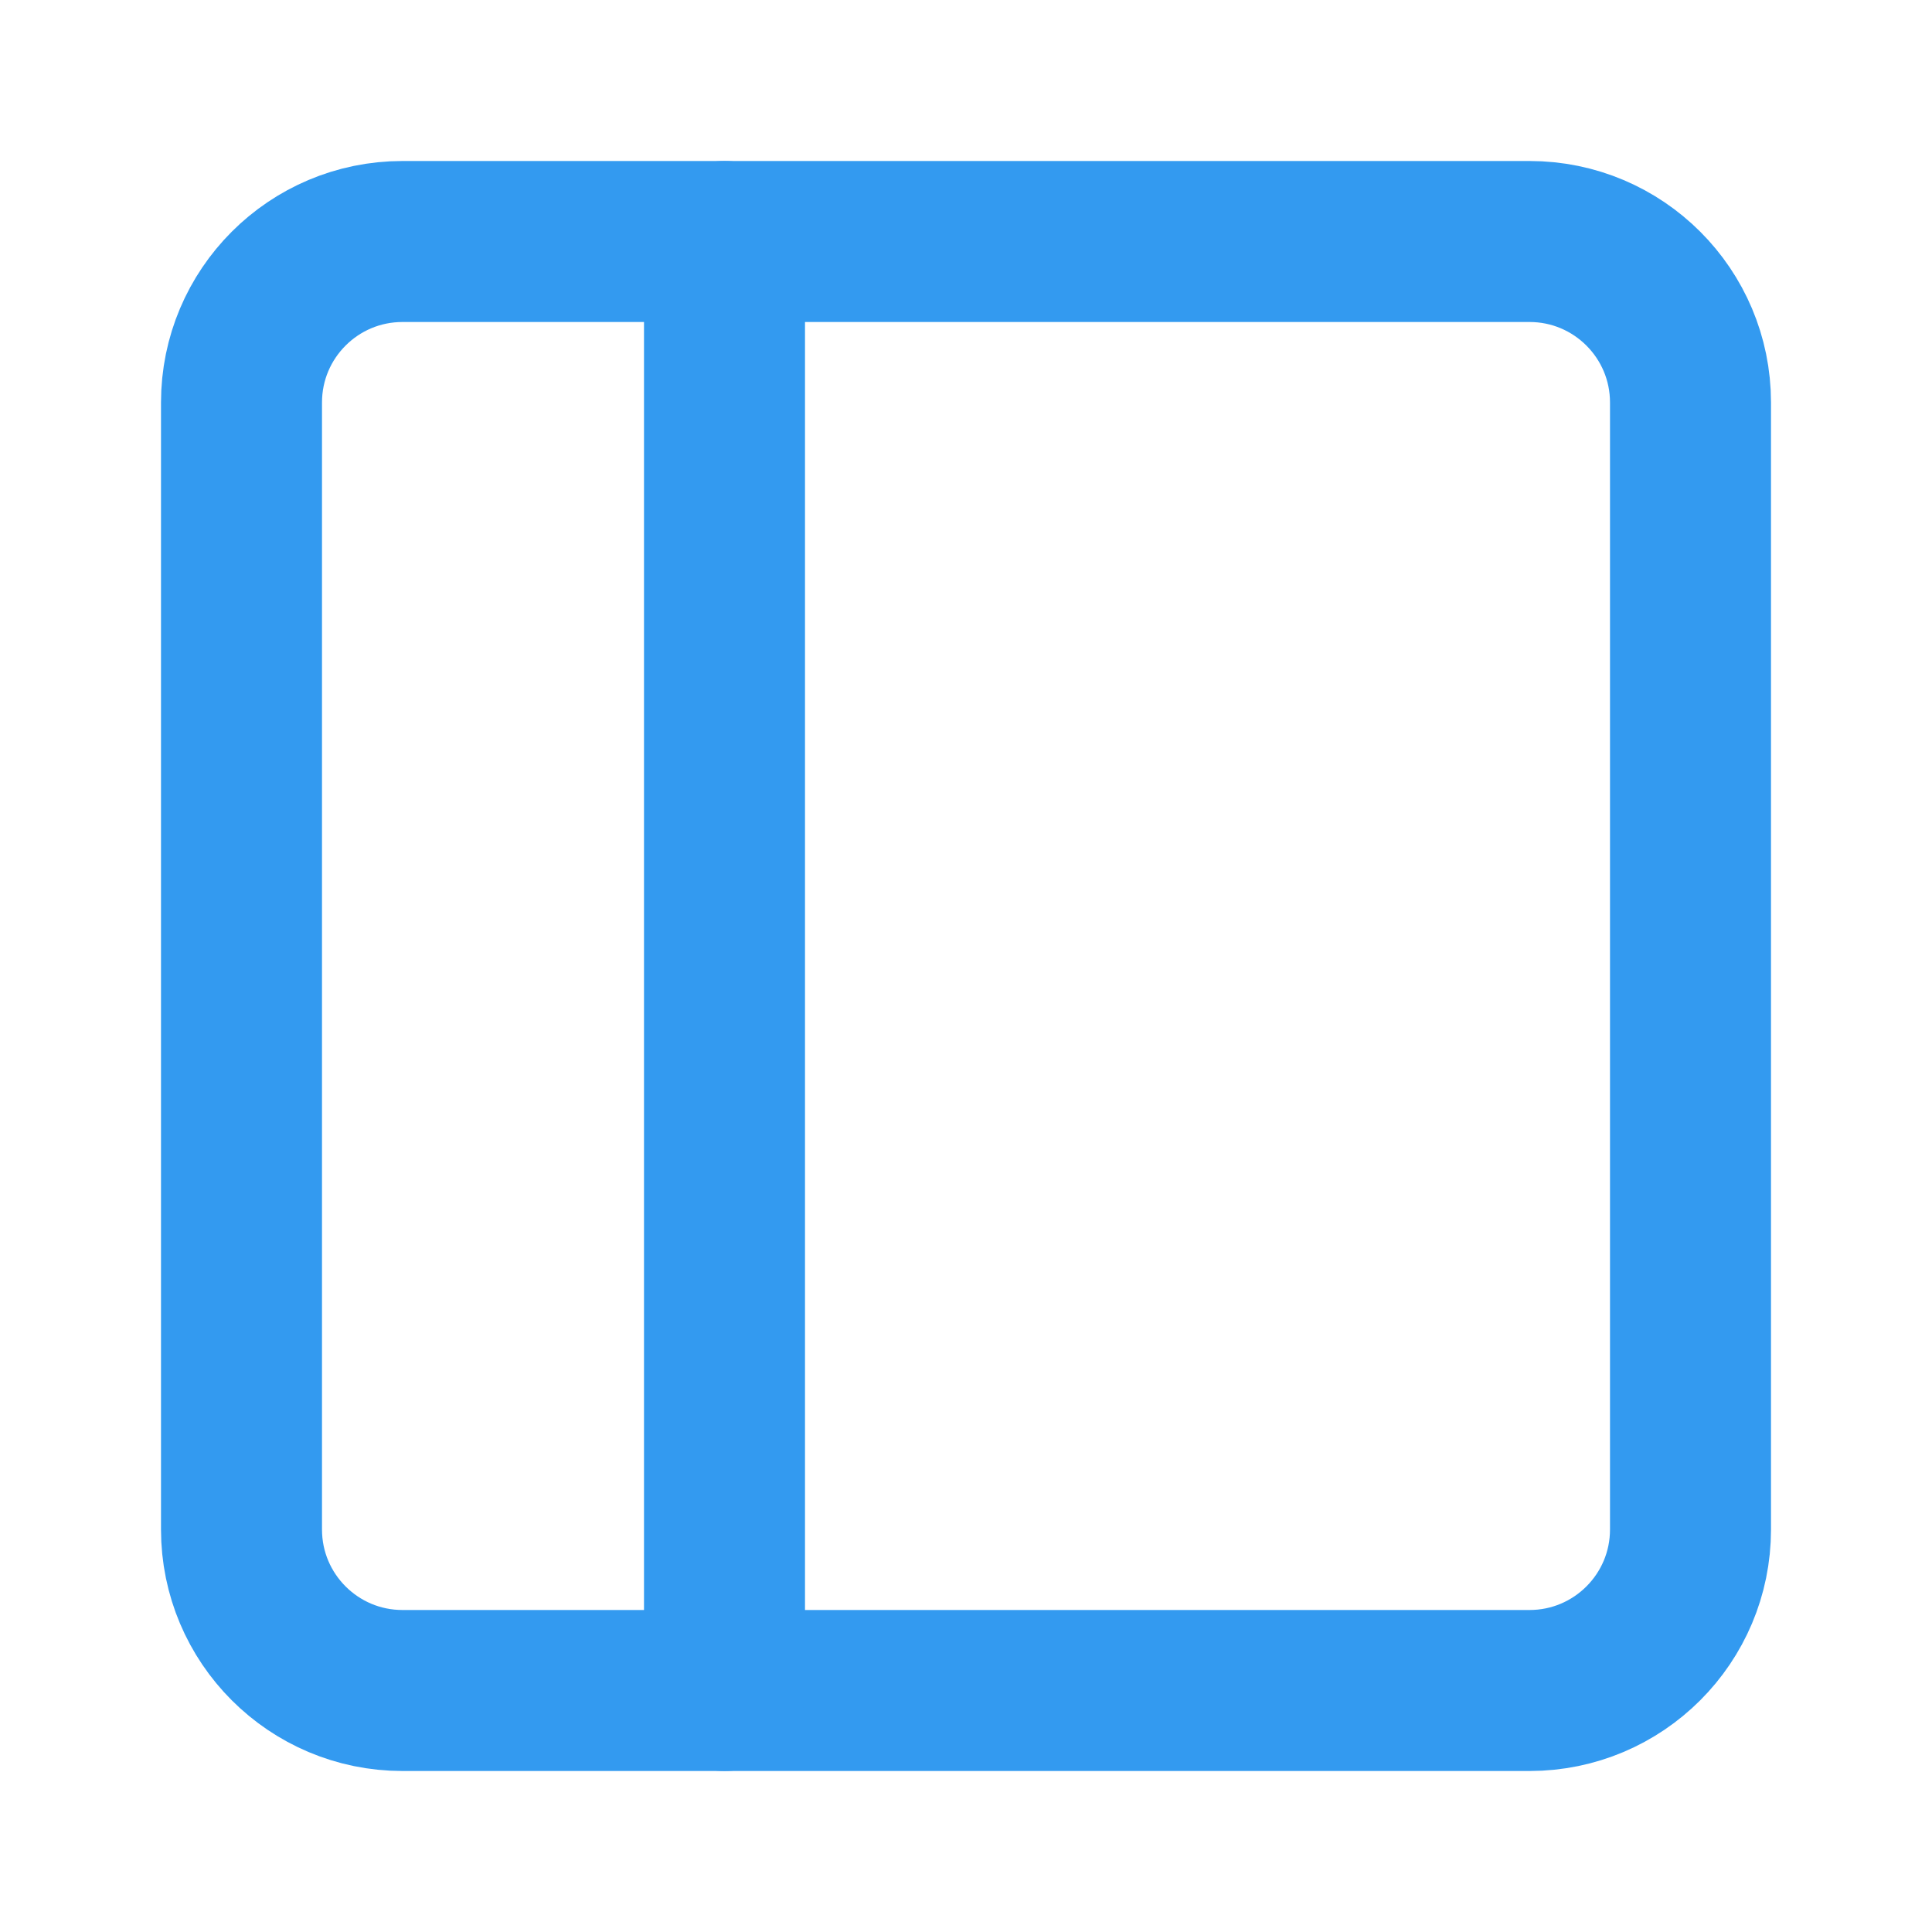
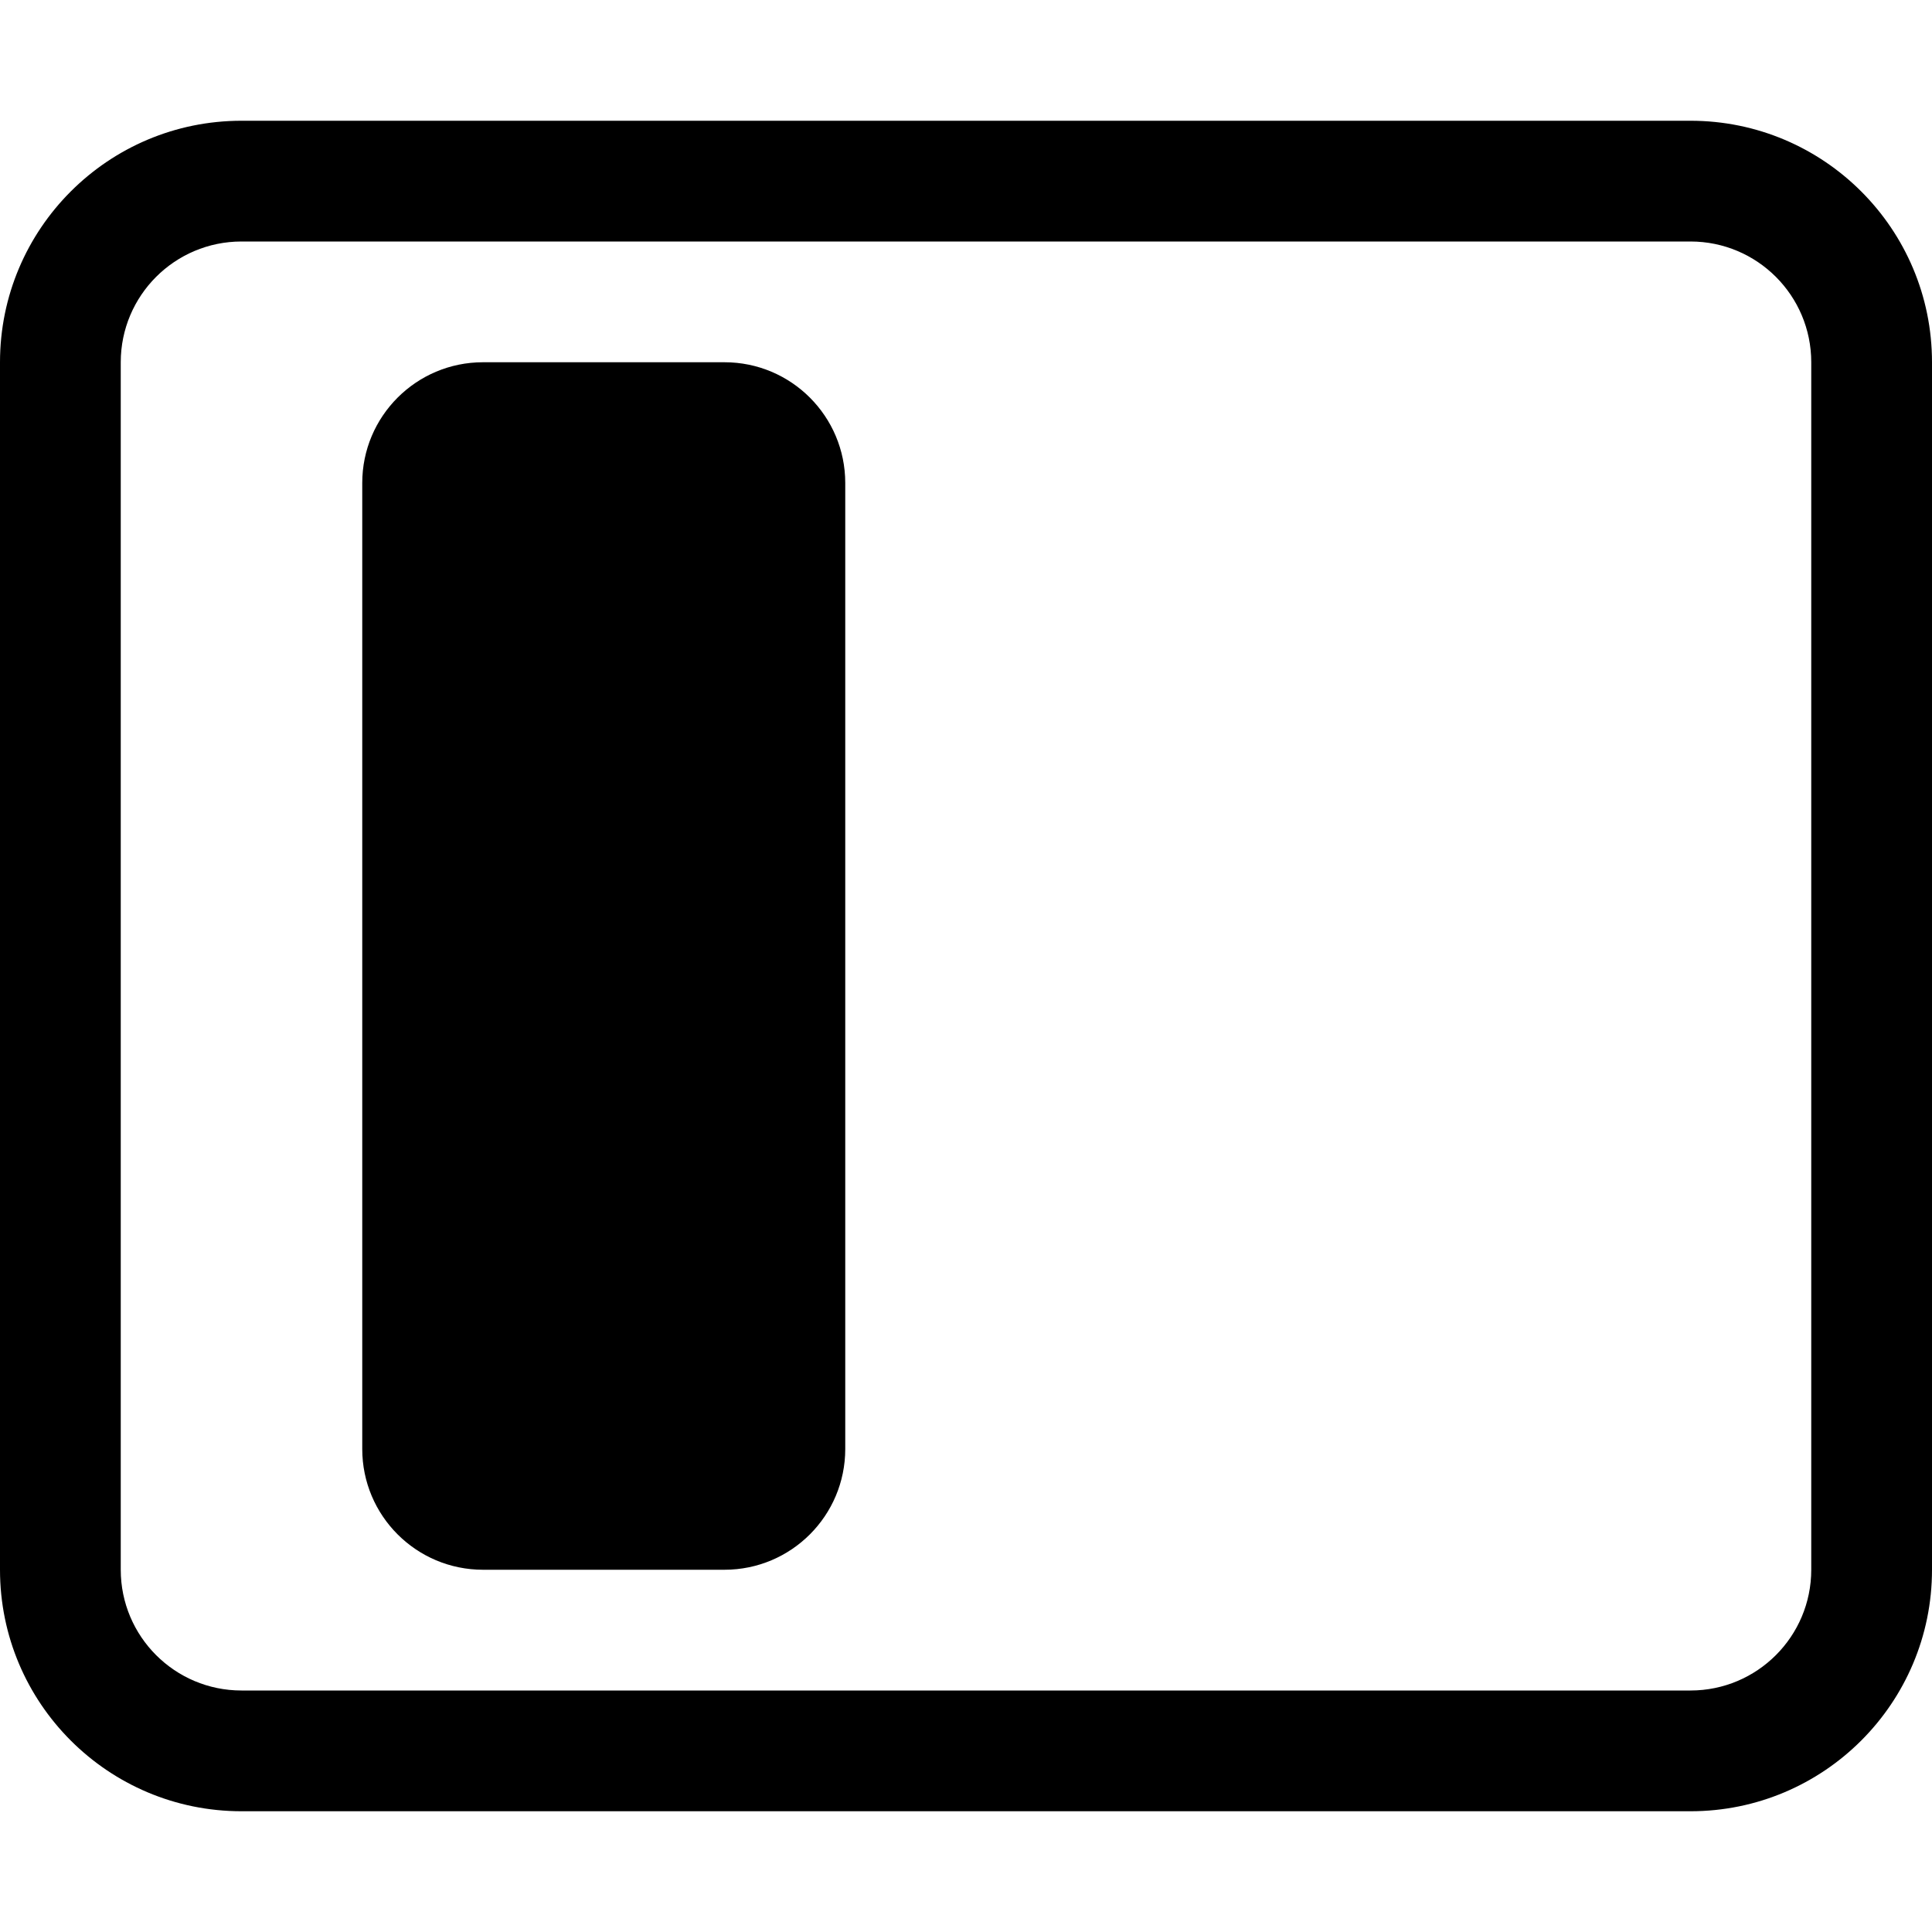
- <svg xmlns="http://www.w3.org/2000/svg" version="1.1" width="24" height="24" viewBox="0,0,256,256">
-   <g fill="none" fill-rule="nonzero" stroke="#339af0" stroke-width="2" stroke-linecap="round" stroke-linejoin="round" stroke-miterlimit="10" stroke-dasharray="" stroke-dashoffset="0" font-family="none" font-weight="none" font-size="none" text-anchor="none" style="mix-blend-mode: normal">
-     <g transform="scale(10.66667,10.66667)">
-       <rect x="3" y="3" width="18" height="18" rx="2" ry="2" />
-       <path d="M9,3v18" />
-     </g>
-   </g>
+ <svg xmlns="http://www.w3.org/2000/svg" width="16" height="16" fill="currentColor" class="bi bi-layout-sidebar-inset" viewBox="0 0 16 16">
+   <path d="M14 2a1 1 0 0 1 1 1v10a1 1 0 0 1-1 1H2a1 1 0 0 1-1-1V3a1 1 0 0 1 1-1zM2 1a2 2 0 0 0-2 2v10a2 2 0 0 0 2 2h12a2 2 0 0 0 2-2V3a2 2 0 0 0-2-2z" />
+   <path d="M3 4a1 1 0 0 1 1-1h2a1 1 0 0 1 1 1v8a1 1 0 0 1-1 1H4a1 1 0 0 1-1-1z" />
</svg>
